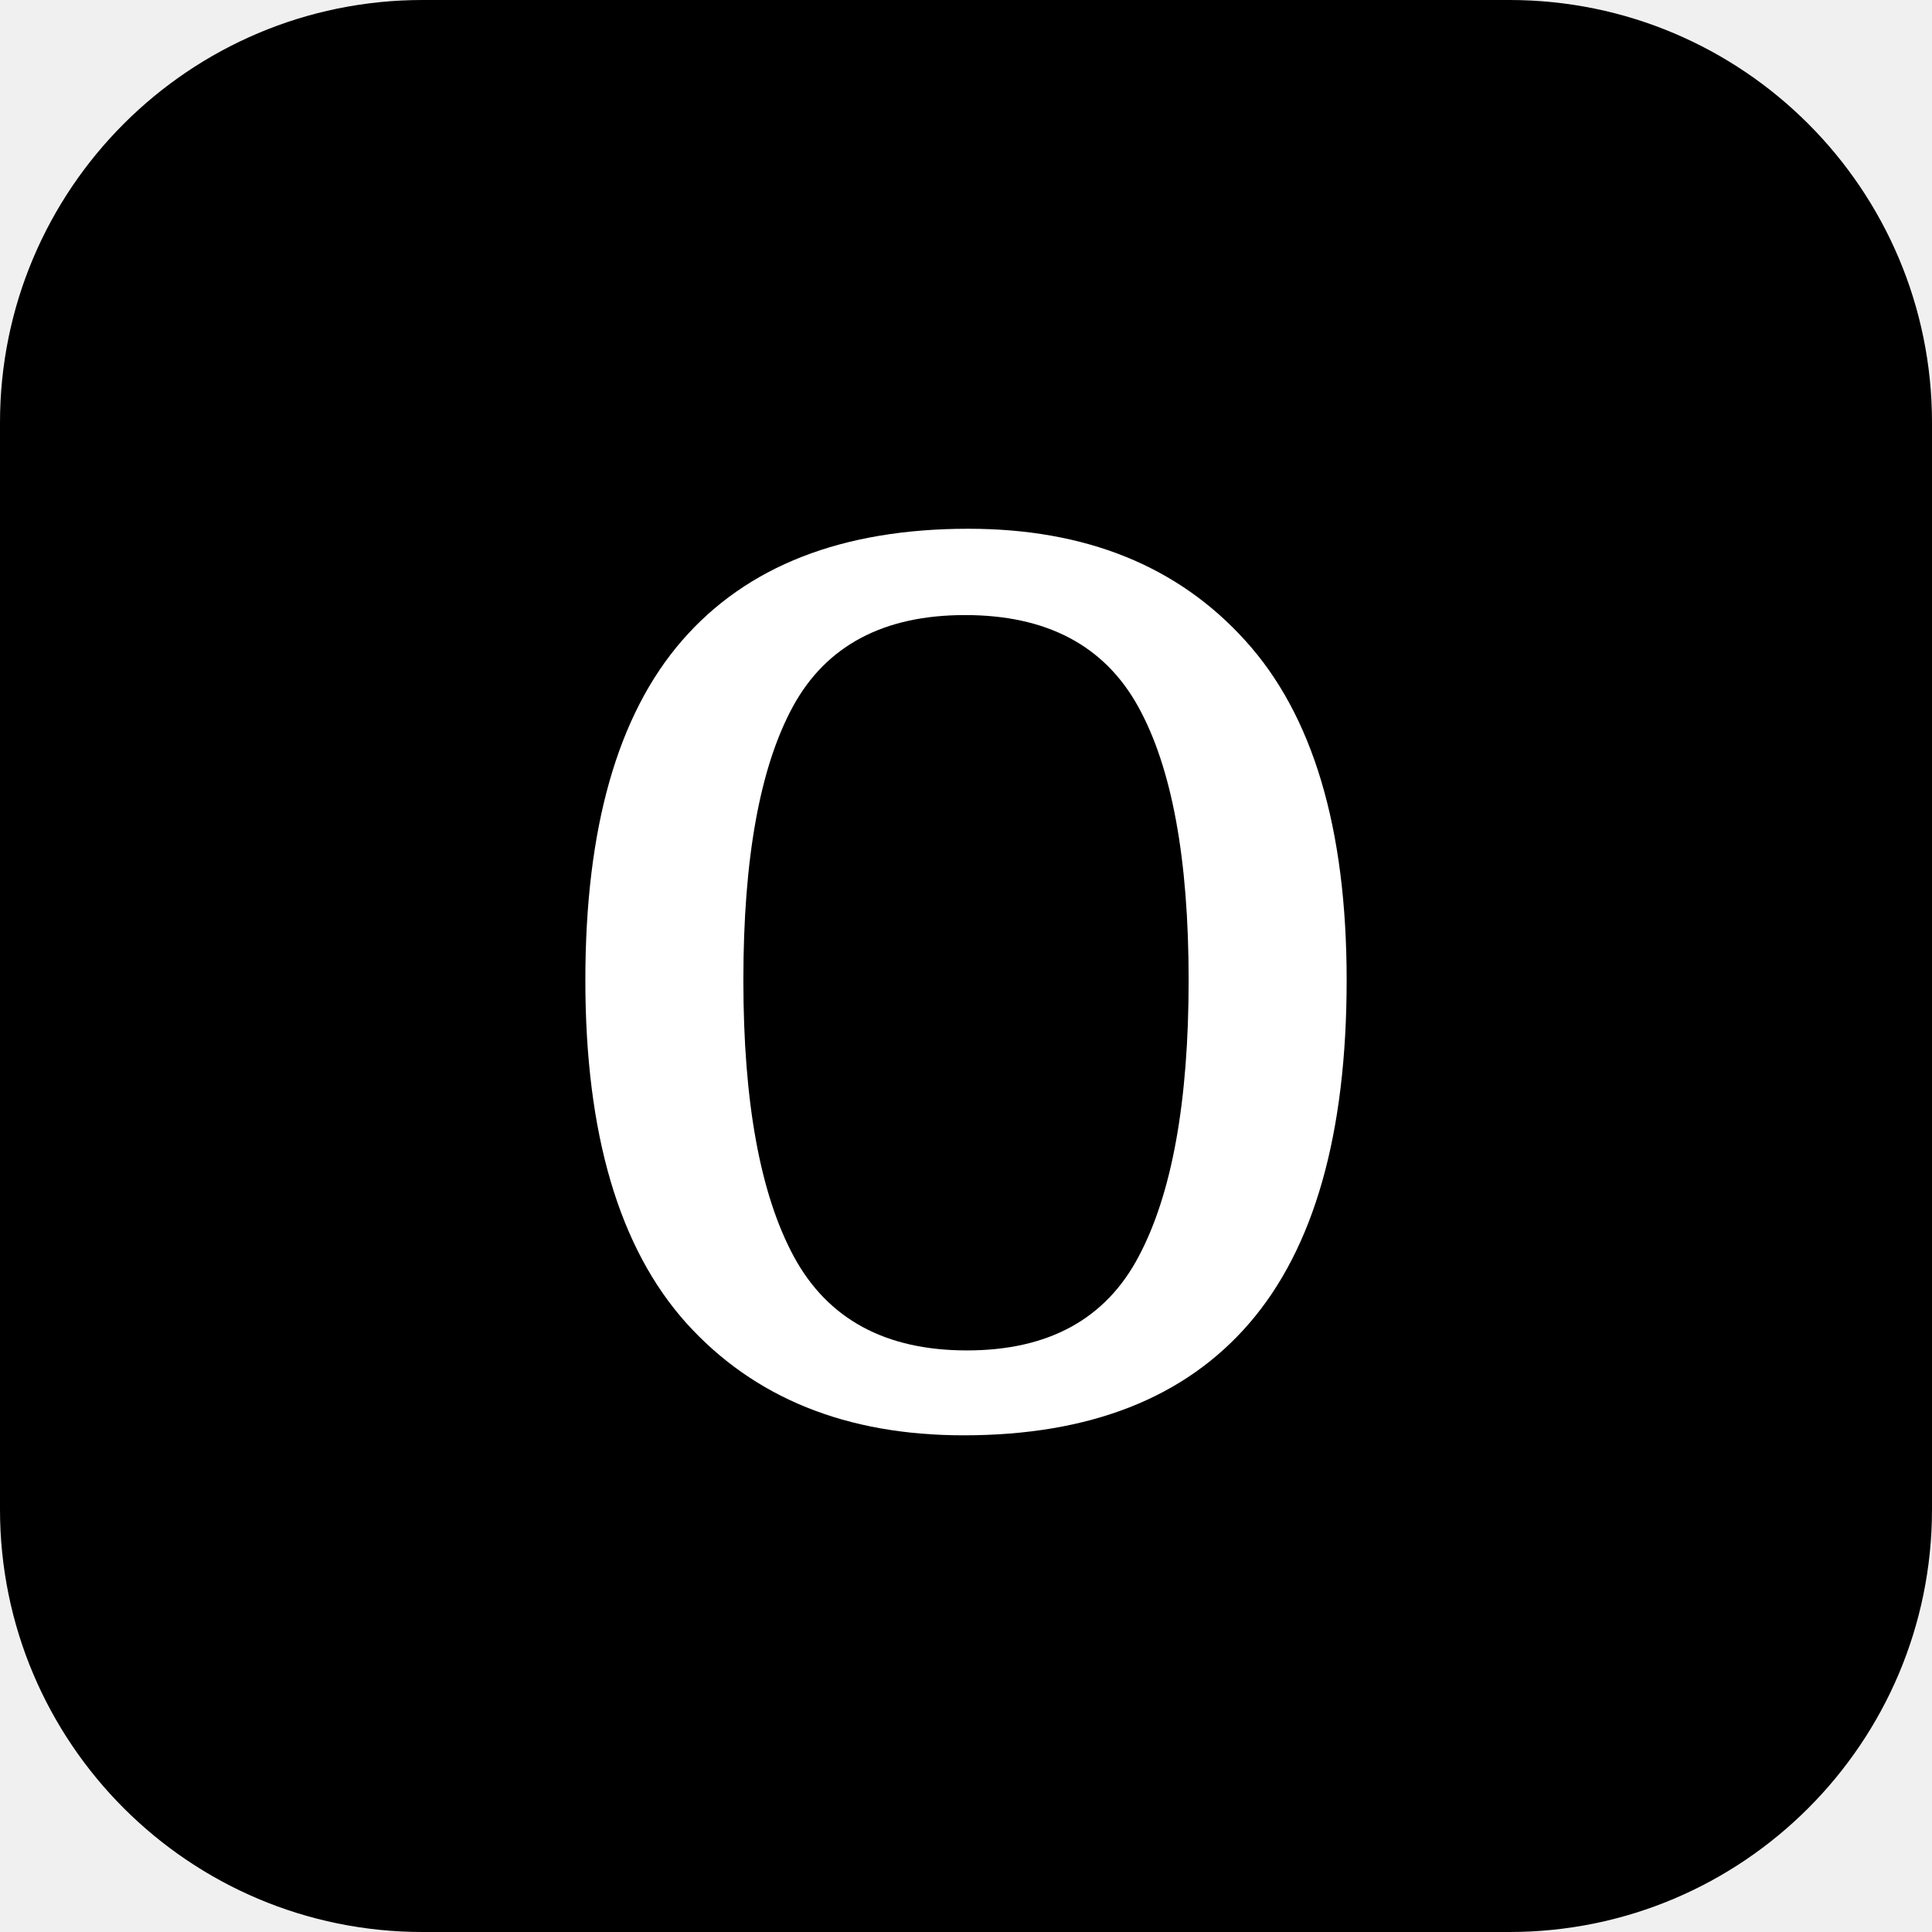
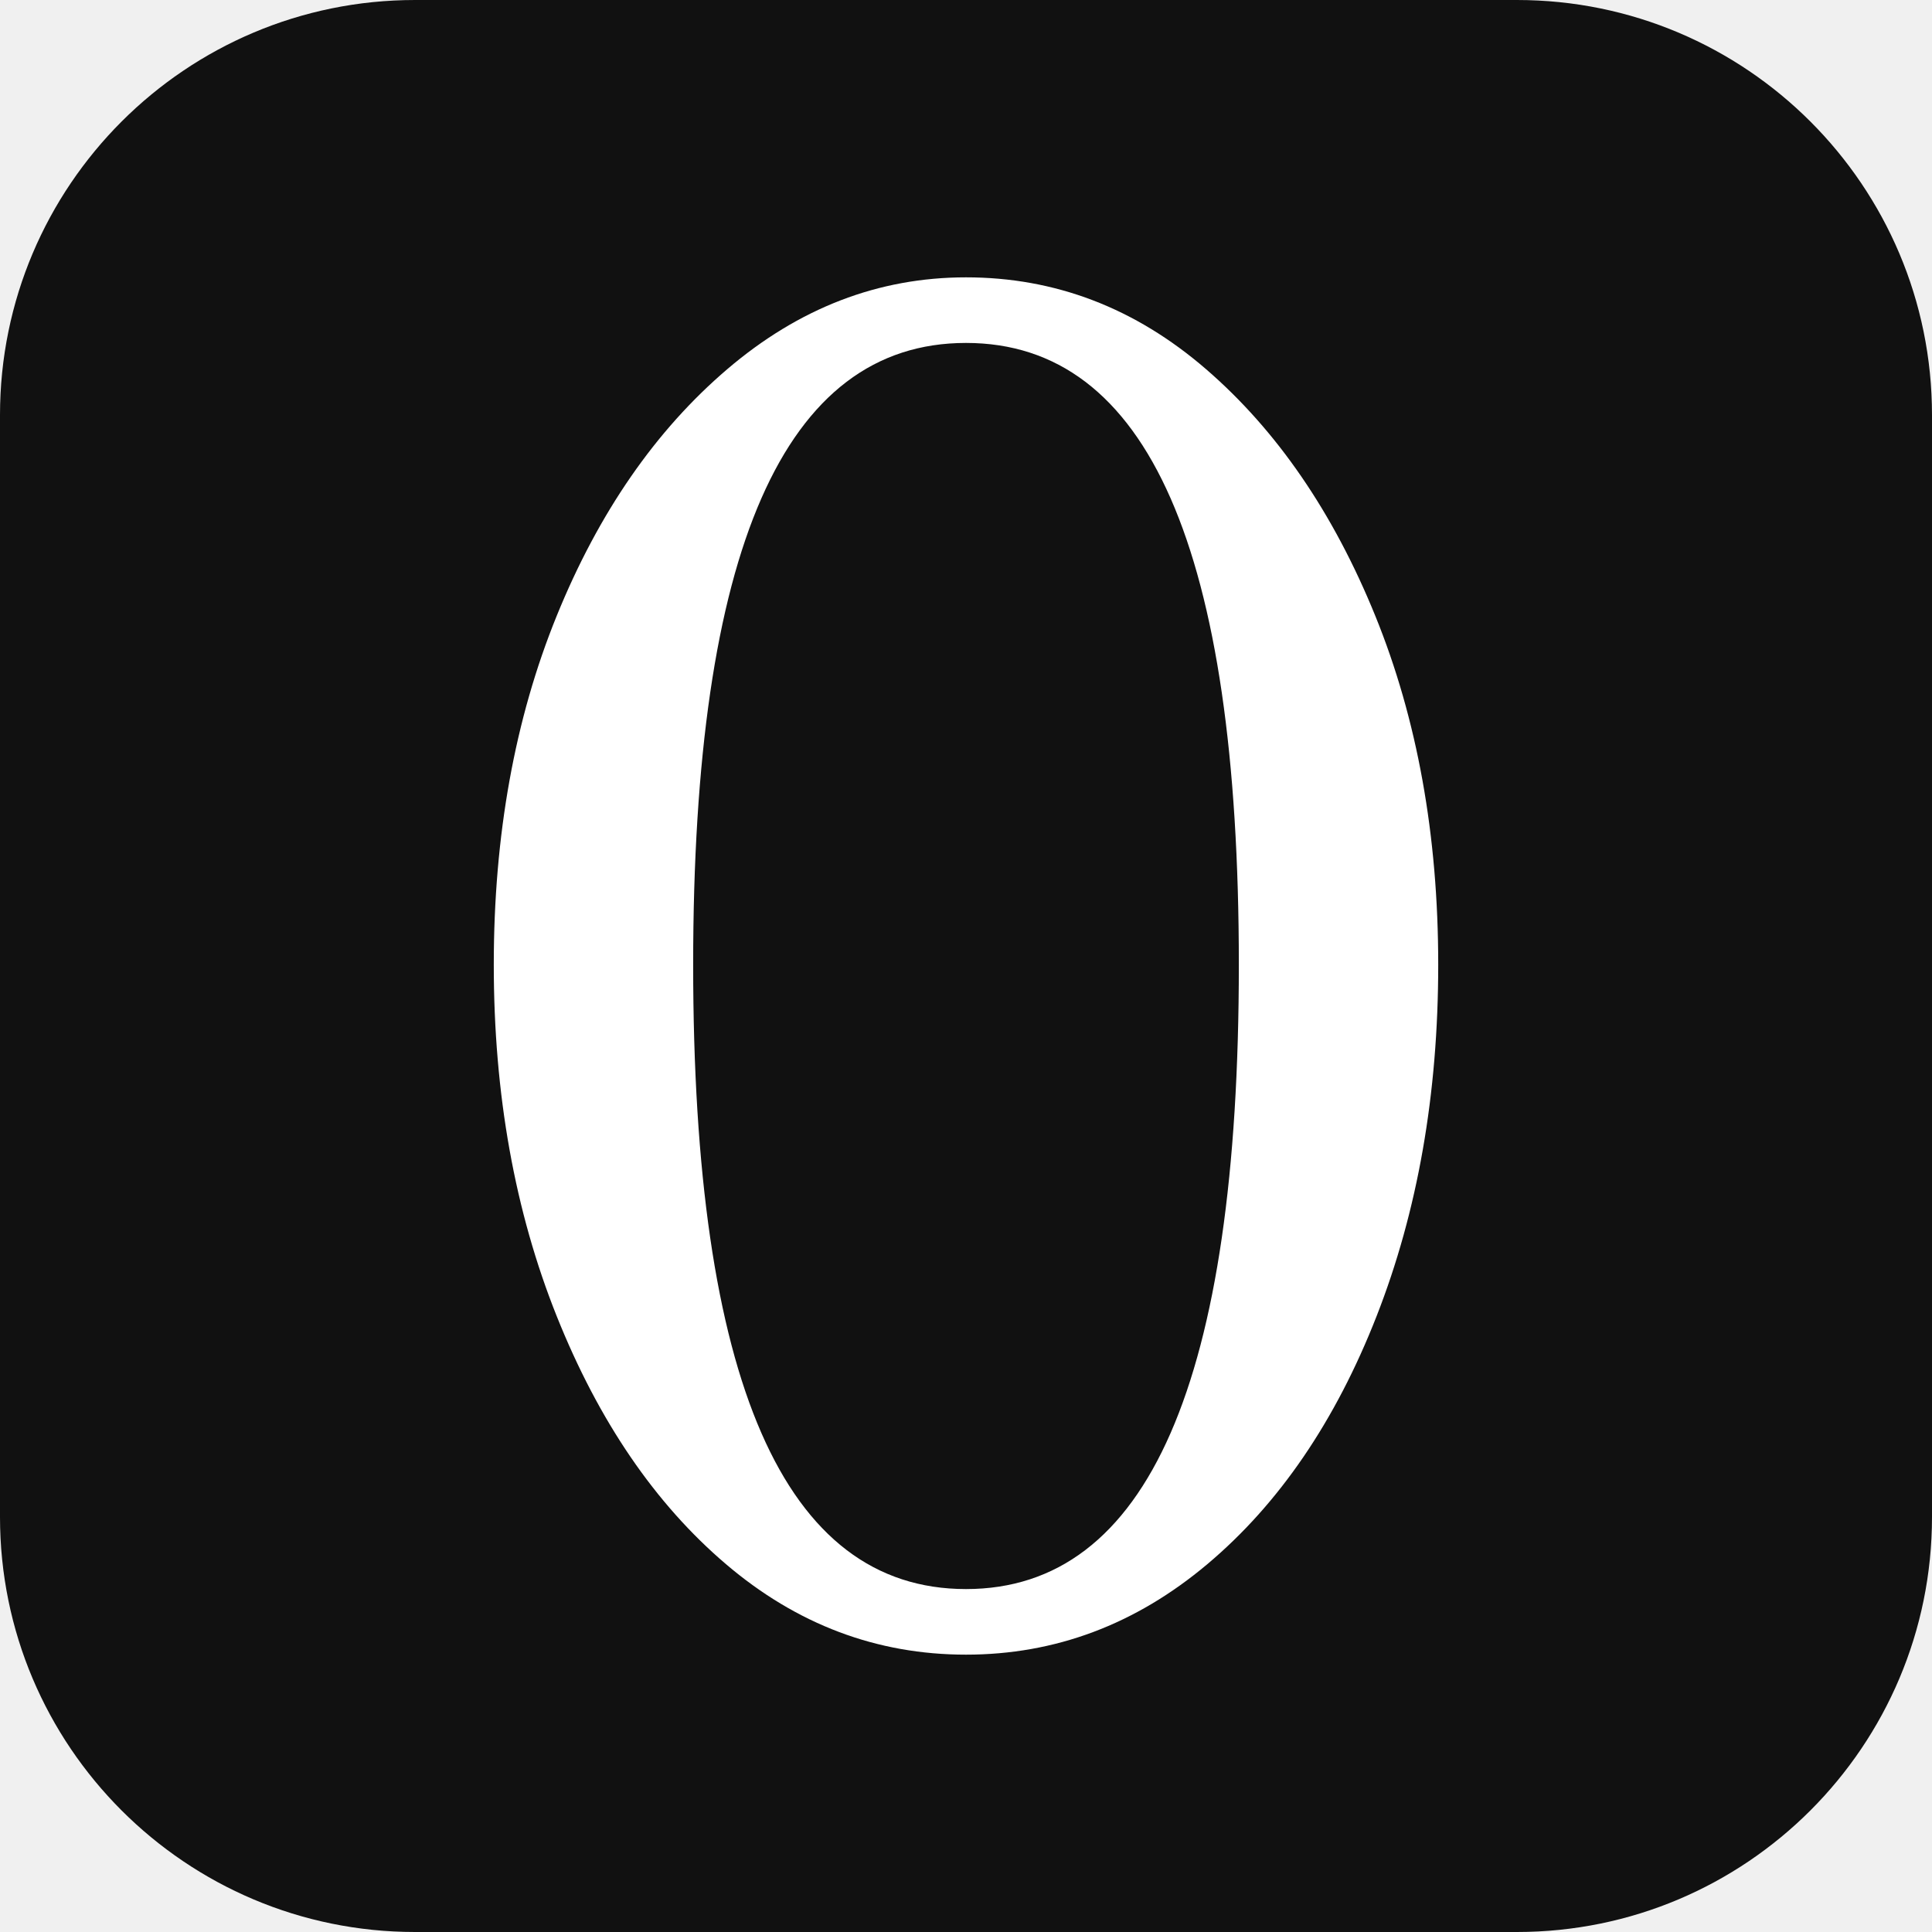
- <svg xmlns="http://www.w3.org/2000/svg" viewBox="0 0 64 64">
-   <rect width="64" height="64" rx="14" fill="black" />
-   <text x="32" y="47" text-anchor="middle" fill="white" font-family="Georgia,serif" font-size="54">o</text>
+ <svg xmlns="http://www.w3.org/2000/svg" viewBox="0 0 512 512">
+   <rect width="512" height="512" rx="110" fill="#111" />
+   <path d="M203 -9Q152 -9 111.5 25.5Q71 60 47.0 120.0Q23 180 23 254Q23 328 47.0 387.0Q71 446 112.0 481.0Q153 516 203 516Q254 516 294.5 481.0Q335 446 359.0 387.0Q383 328 383 254Q383 180 359.5 120.0Q336 60 295.0 25.5Q254 -9 203 -9ZM203 16Q307 16 307 254Q307 491 203 491Q99 491 99 254Q99 16 203 16Z" fill="white" transform="translate(114.8667 432.2429) scale(0.6952381 -0.6952381)" />
</svg>
